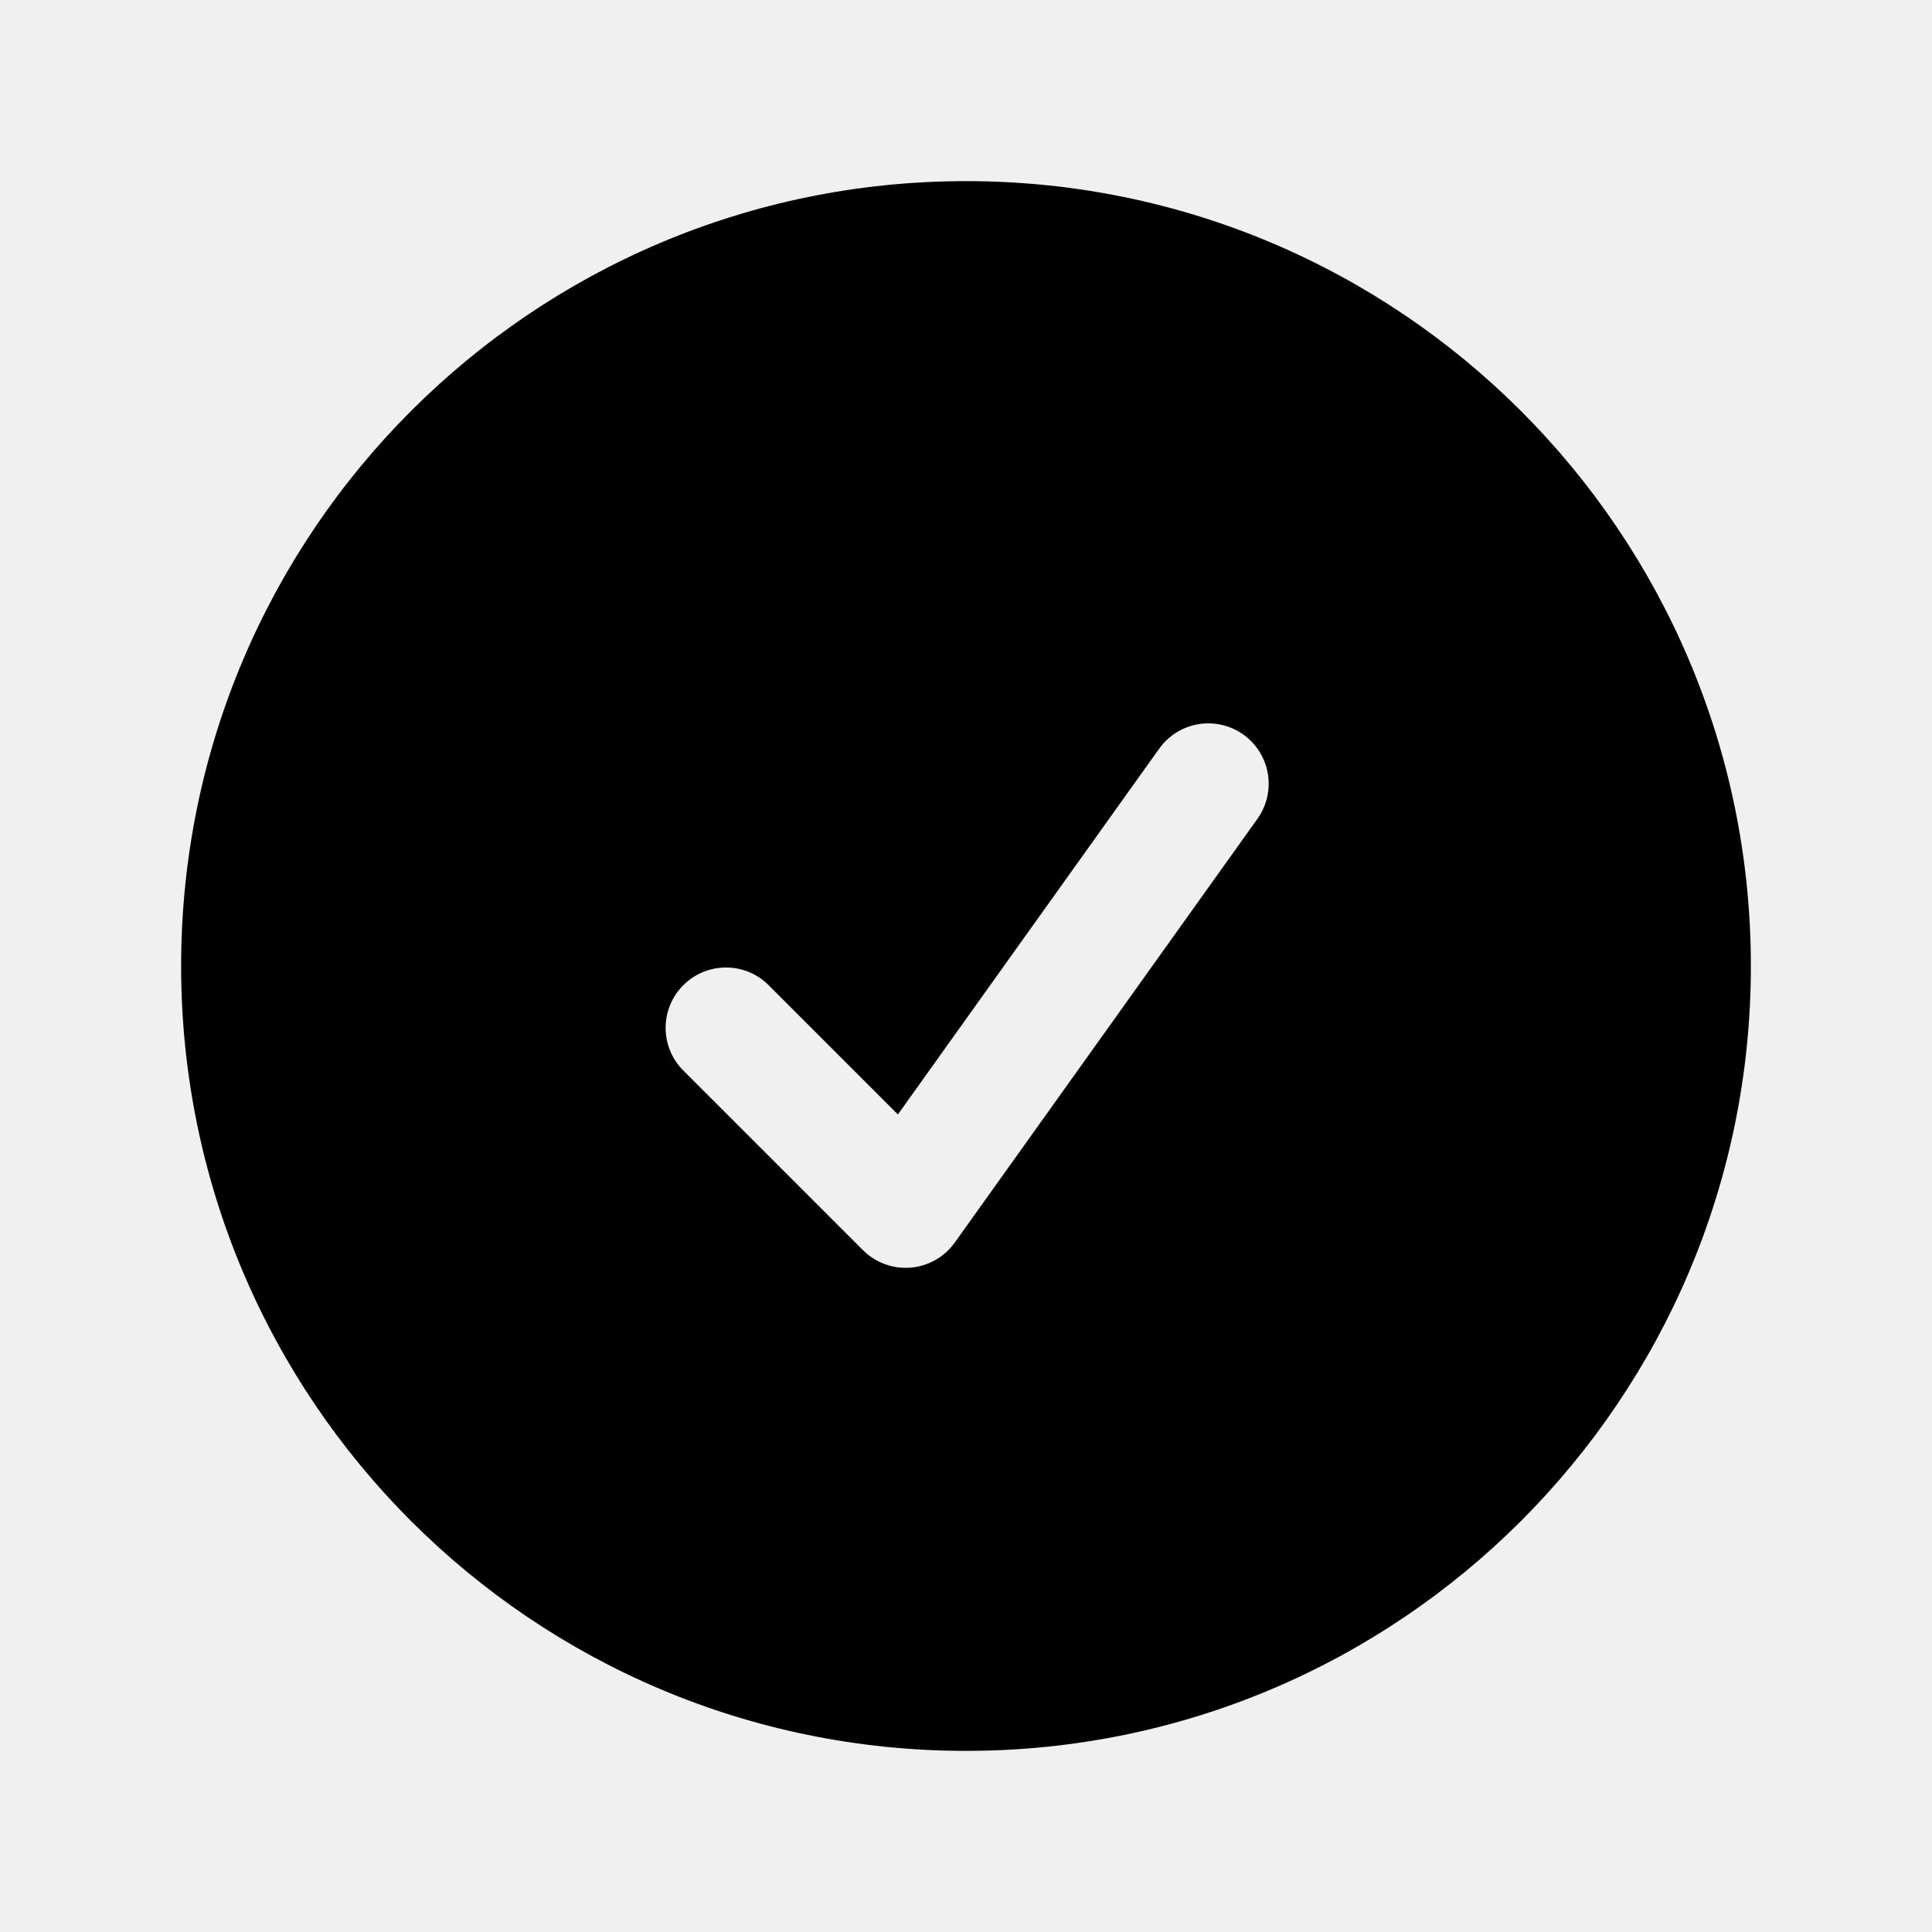
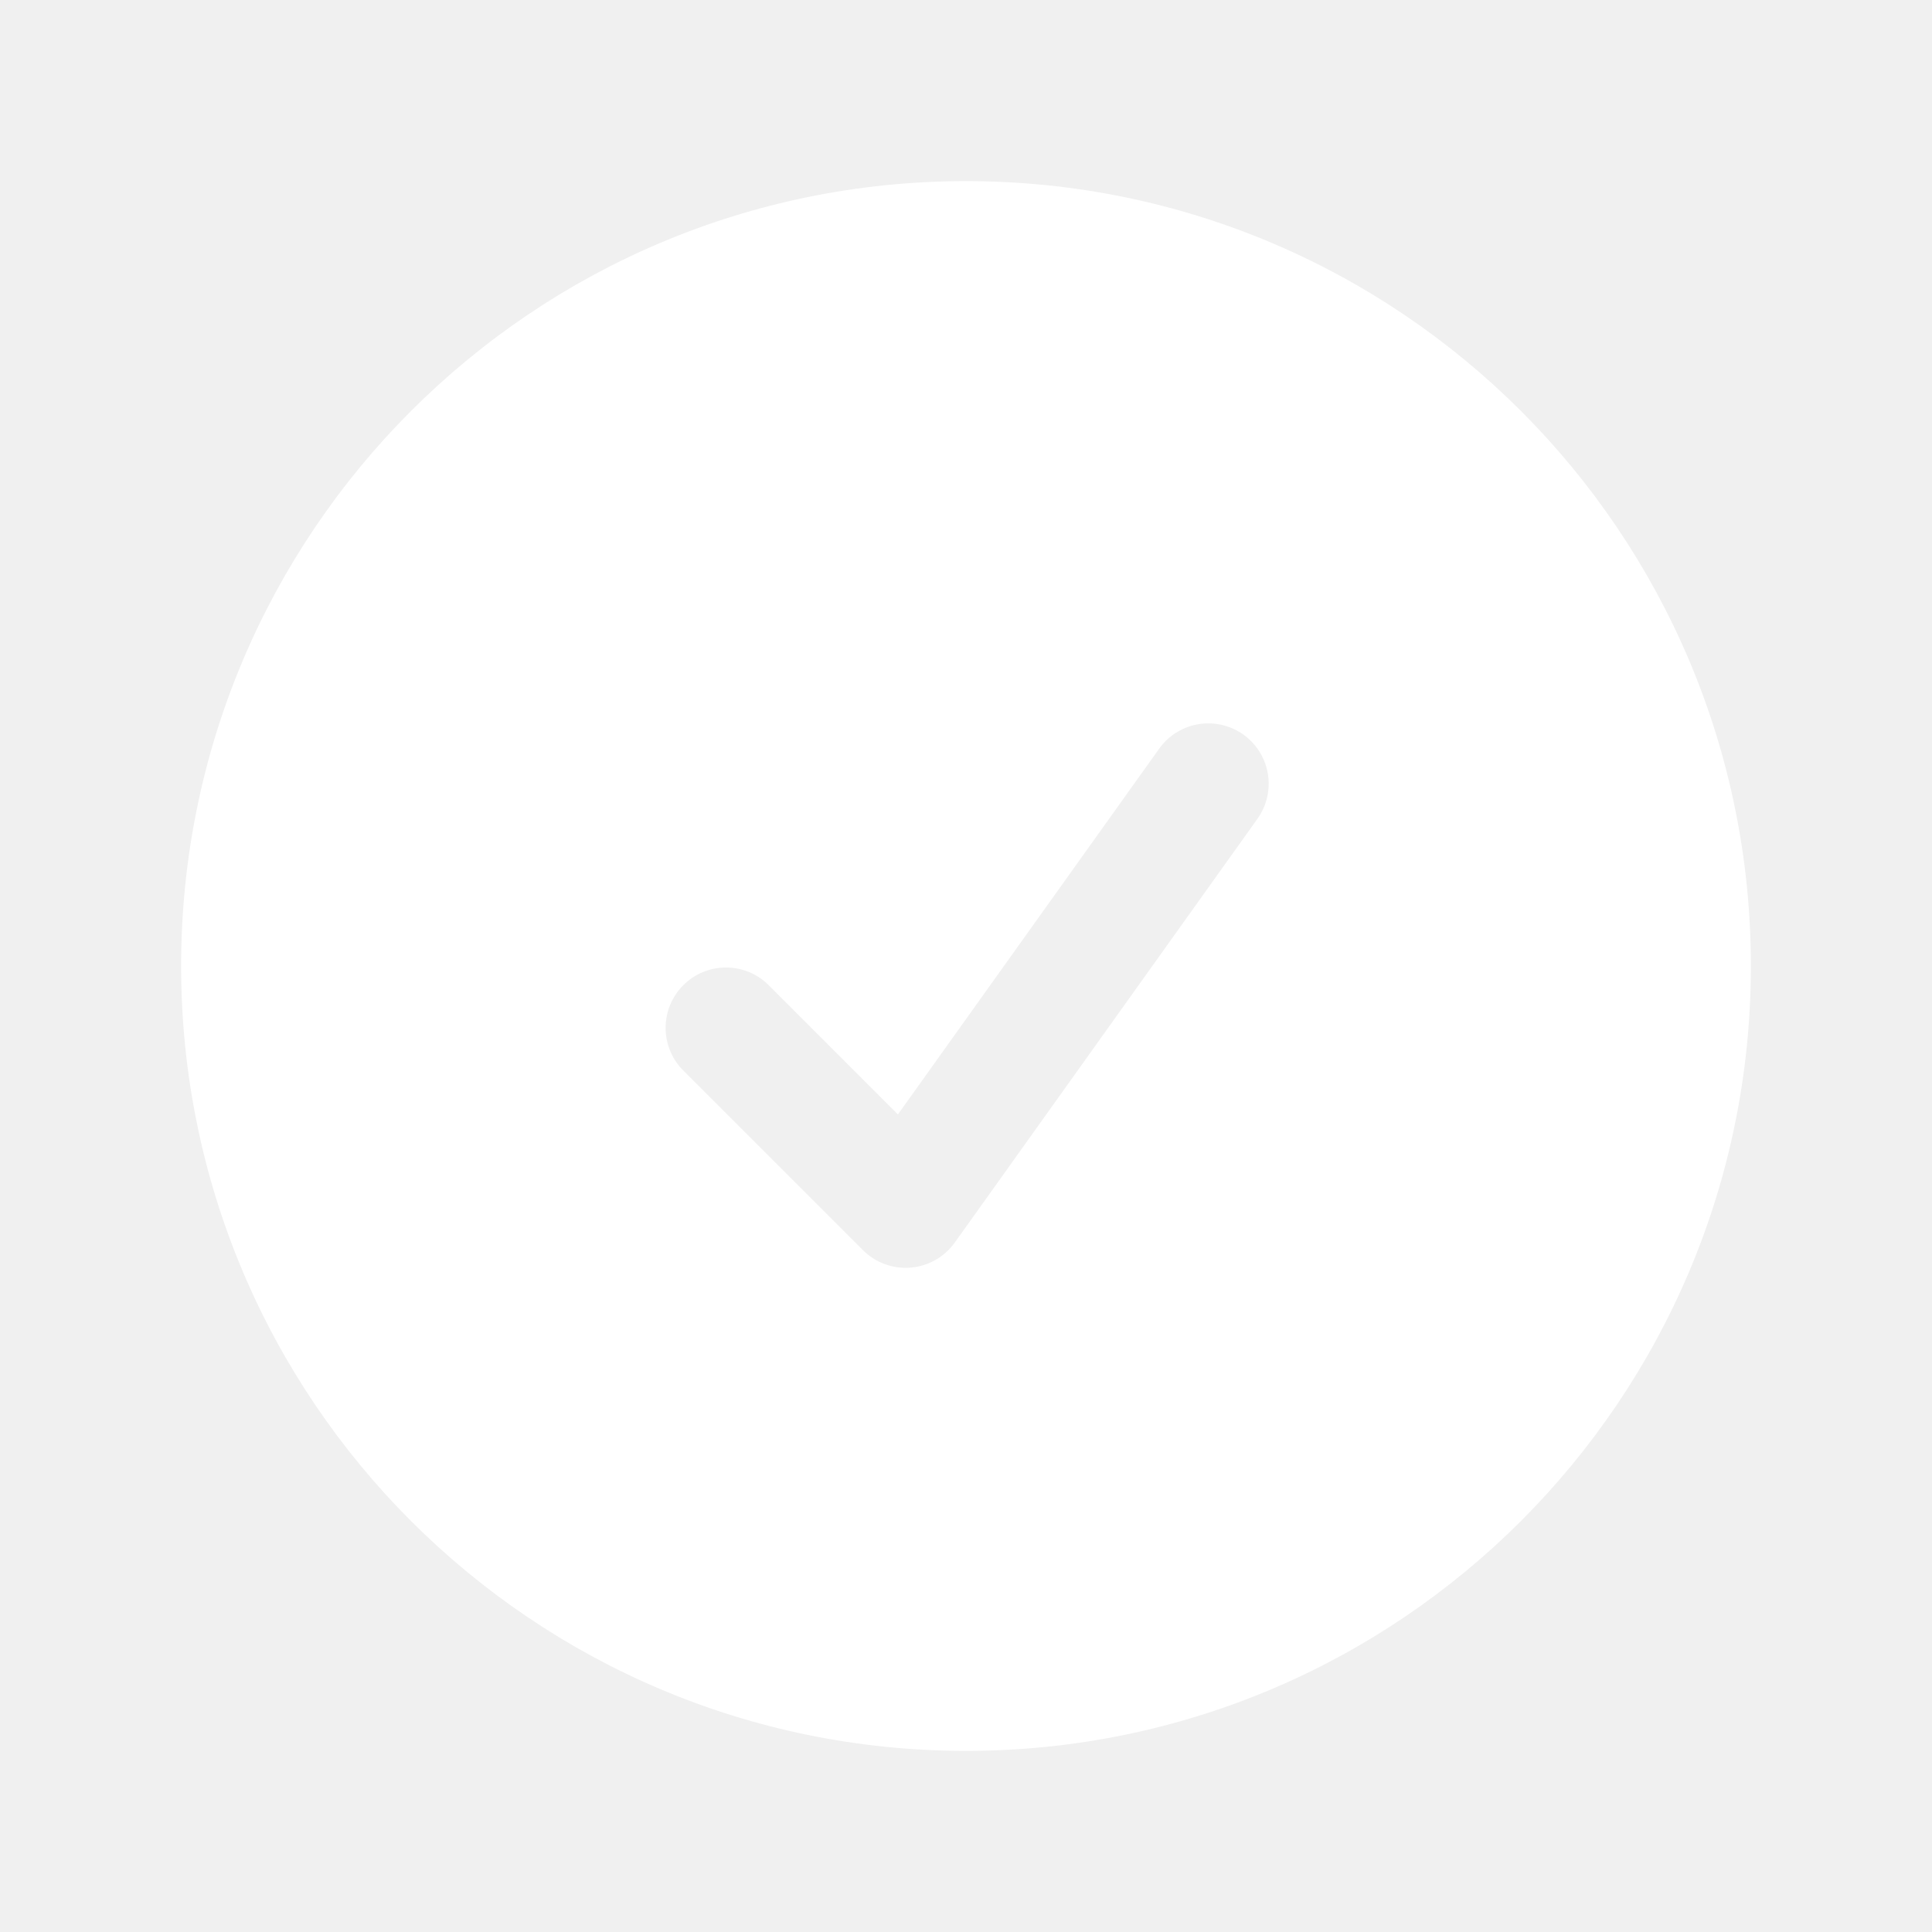
- <svg xmlns="http://www.w3.org/2000/svg" viewBox="0 0 24 24" fill="currentColor" class="size-6">
+ <svg xmlns="http://www.w3.org/2000/svg" viewBox="0 0 24 24" fill="white" class="size-6">
  <path fill-rule="evenodd" d="M2.25 12c0-5.385 4.365-9.75 9.75-9.75s9.75 4.365 9.75 9.75-4.365 9.75-9.75 9.75S2.25 17.385 2.25 12Zm13.36-1.814a.75.75 0 1 0-1.22-.872l-3.236 4.53L9.53 12.22a.75.75 0 0 0-1.06 1.06l2.25 2.25a.75.75 0 0 0 1.14-.094l3.75-5.25Z" clip-rule="evenodd" />
</svg>
